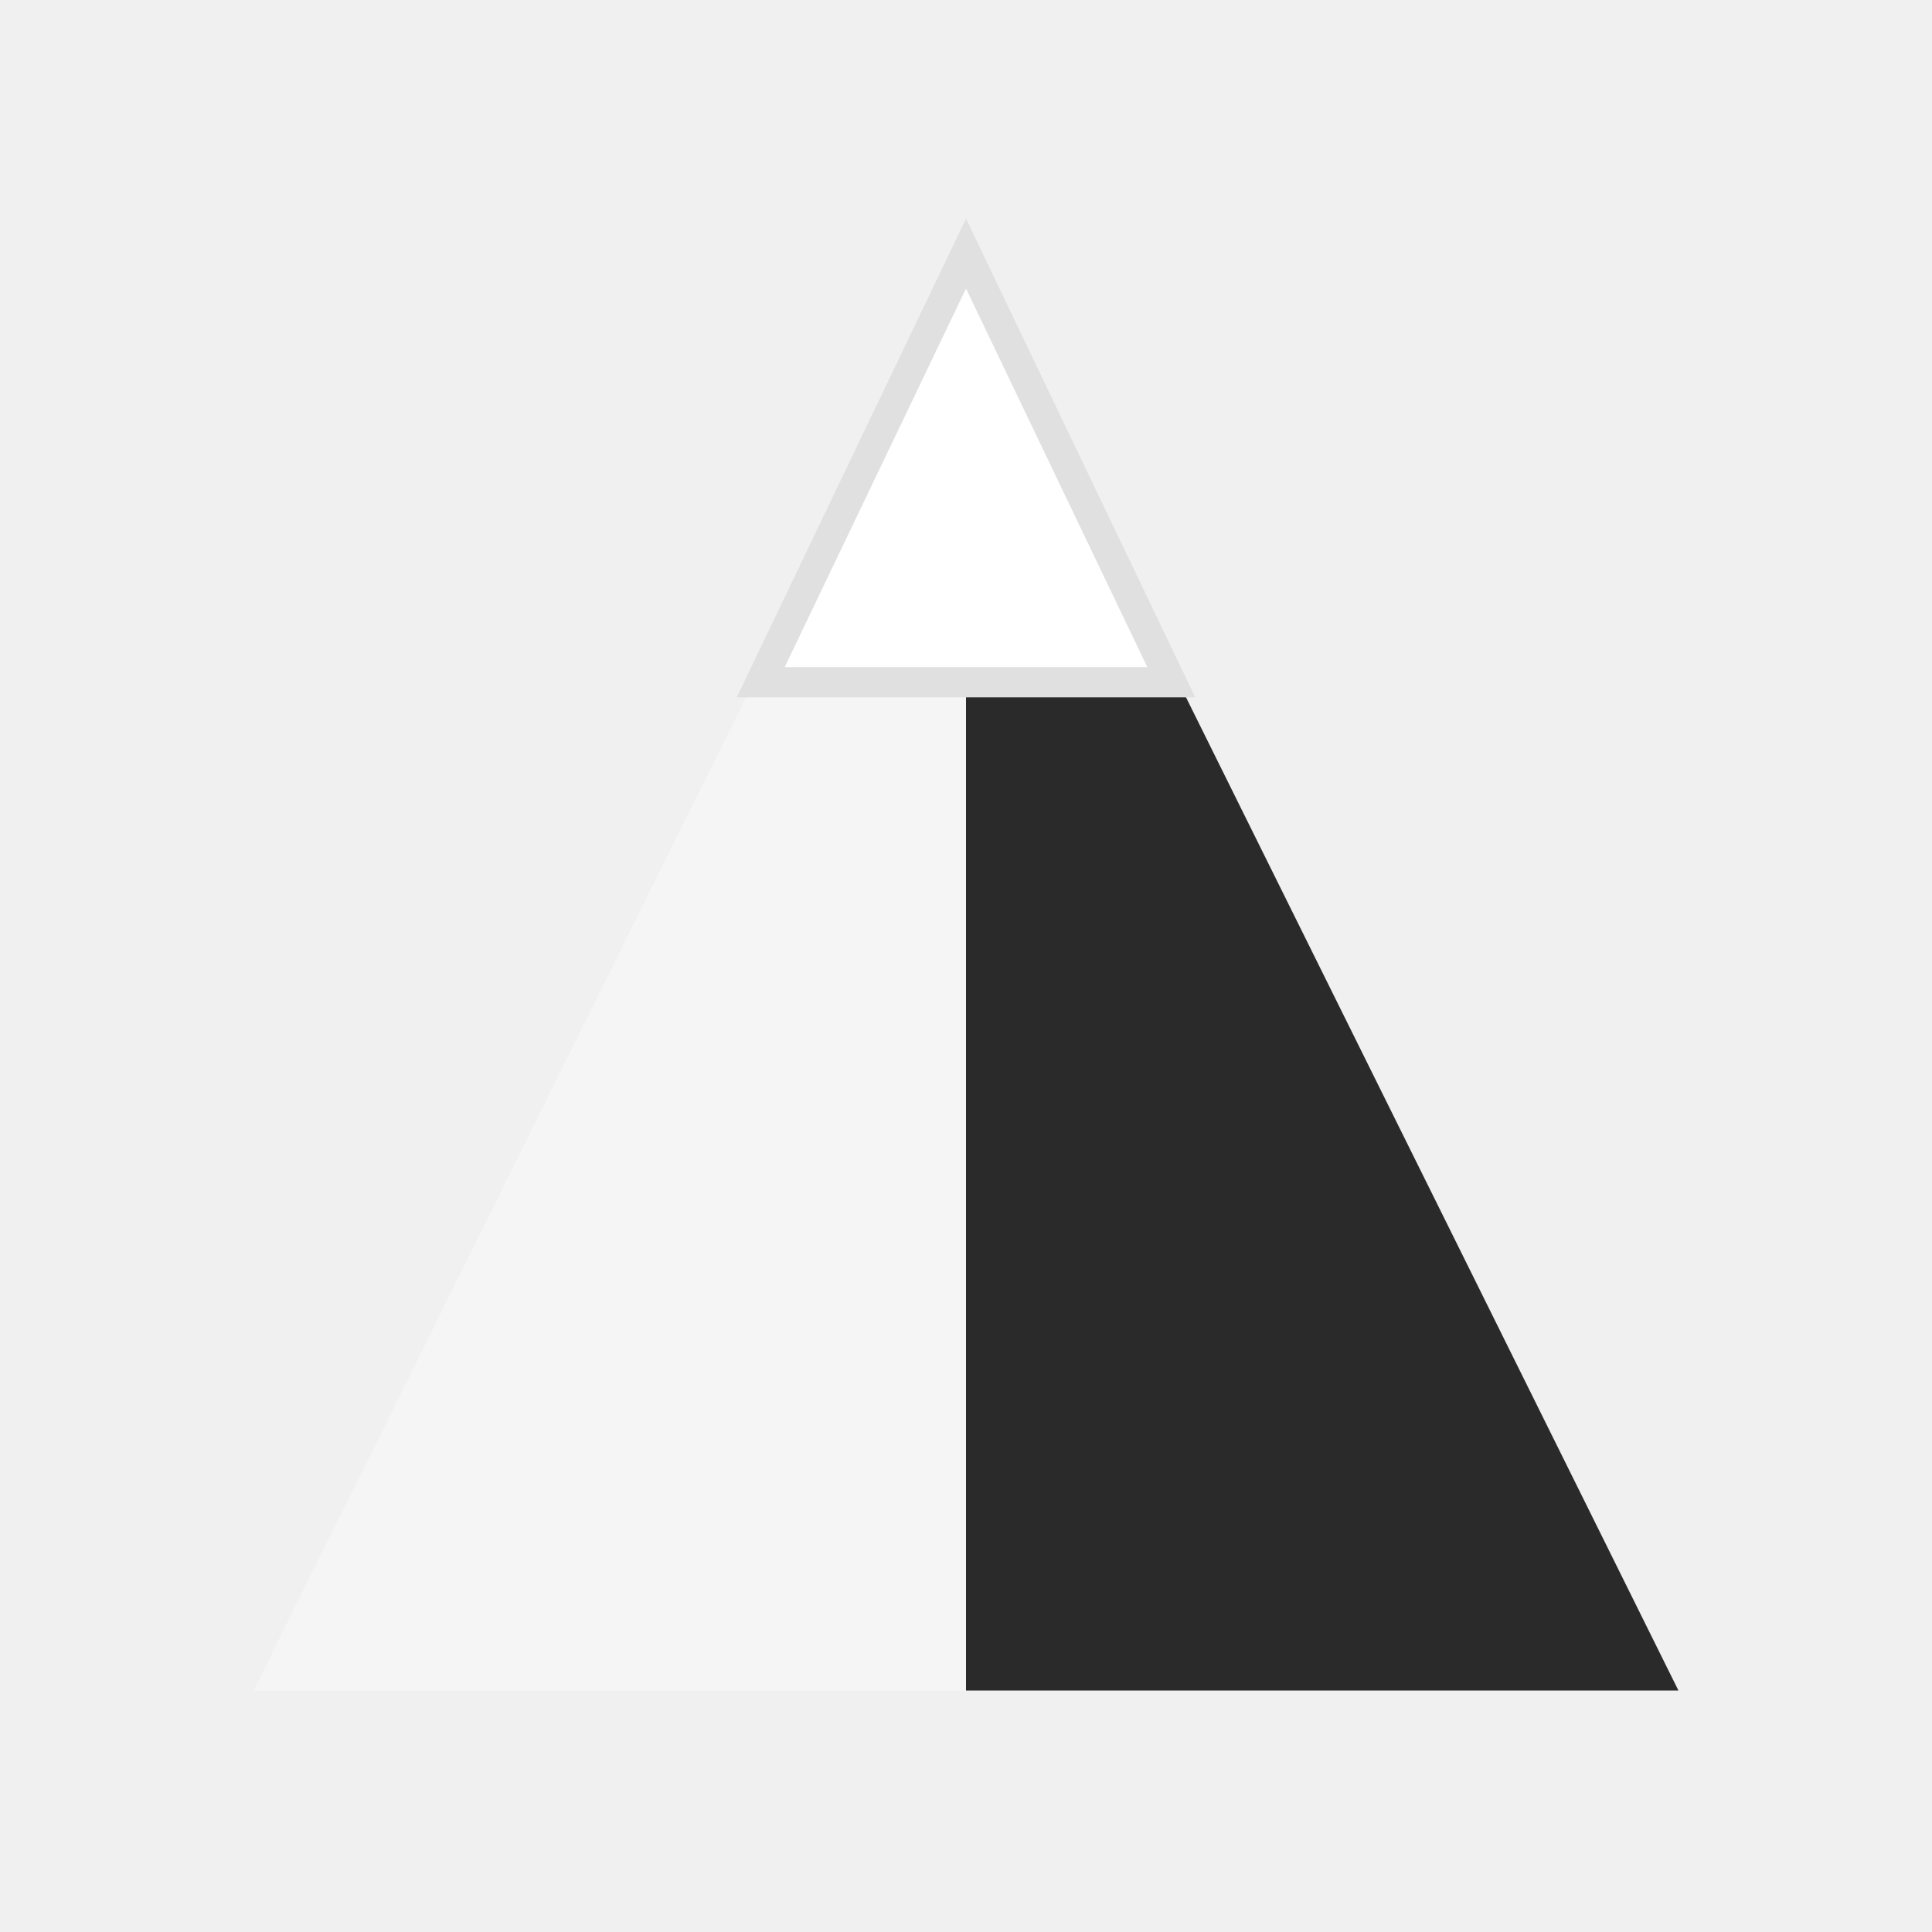
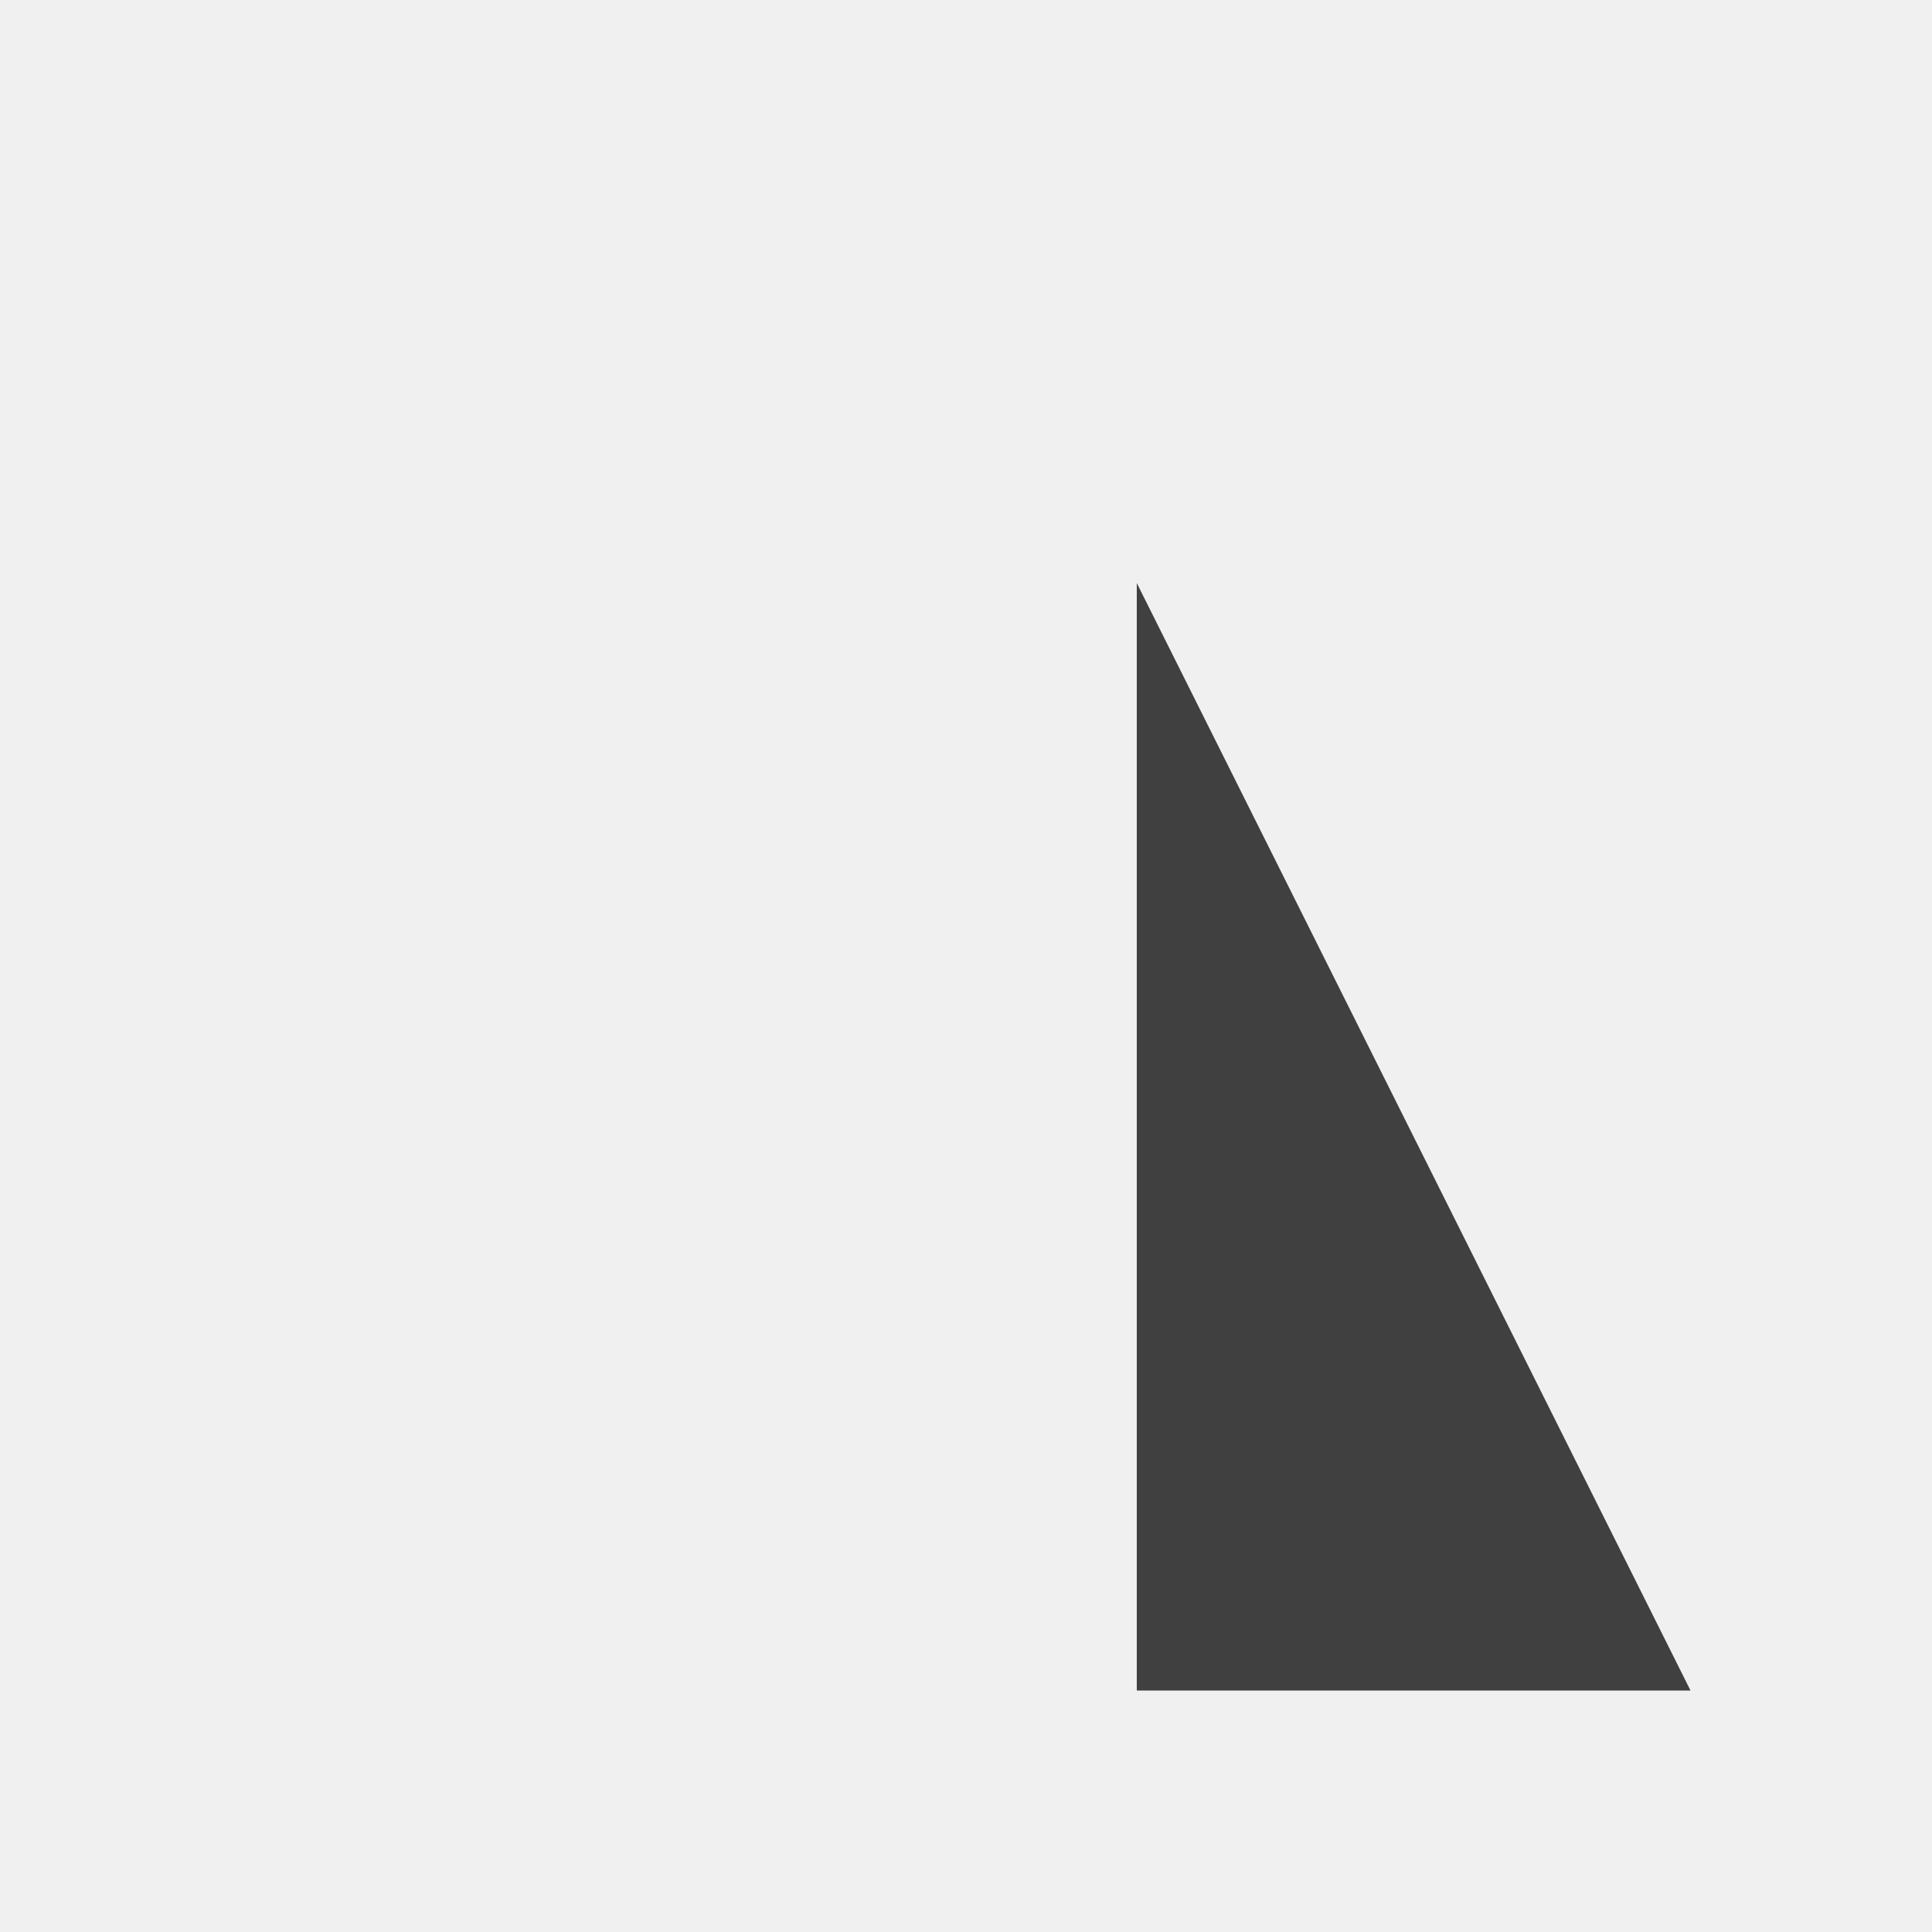
<svg xmlns="http://www.w3.org/2000/svg" viewBox="0 0 32 32">
  <defs>
    <linearGradient id="shade" x1="0%" y1="0%" x2="100%" y2="0%">
-       <stop offset="0%" stop-color="#f5f5f5" />
-       <stop offset="50%" stop-color="#f5f5f5" />
-       <stop offset="50%" stop-color="#2a2a2a" />
-       <stop offset="100%" stop-color="#2a2a2a" />
+       <stop offset="0%" stop-color="#f0f0f0" />
+       <stop offset="61.8%" stop-color="#f0f0f0" />
+       <stop offset="61.8%" stop-color="#404040" />
+       <stop offset="100%" stop-color="#404040" />
    </linearGradient>
  </defs>
-   <polygon points="16,4.2 27.8,28 4.2,28" fill="url(#shade)" />
-   <polygon points="16,4.2 19.4,11.3 12.6,11.3" fill="#ffffff" stroke="#e0e0e0" stroke-width="0.5" />
+   <polygon points="16,4 28,28 4,28" fill="url(#shade)" />
</svg>
